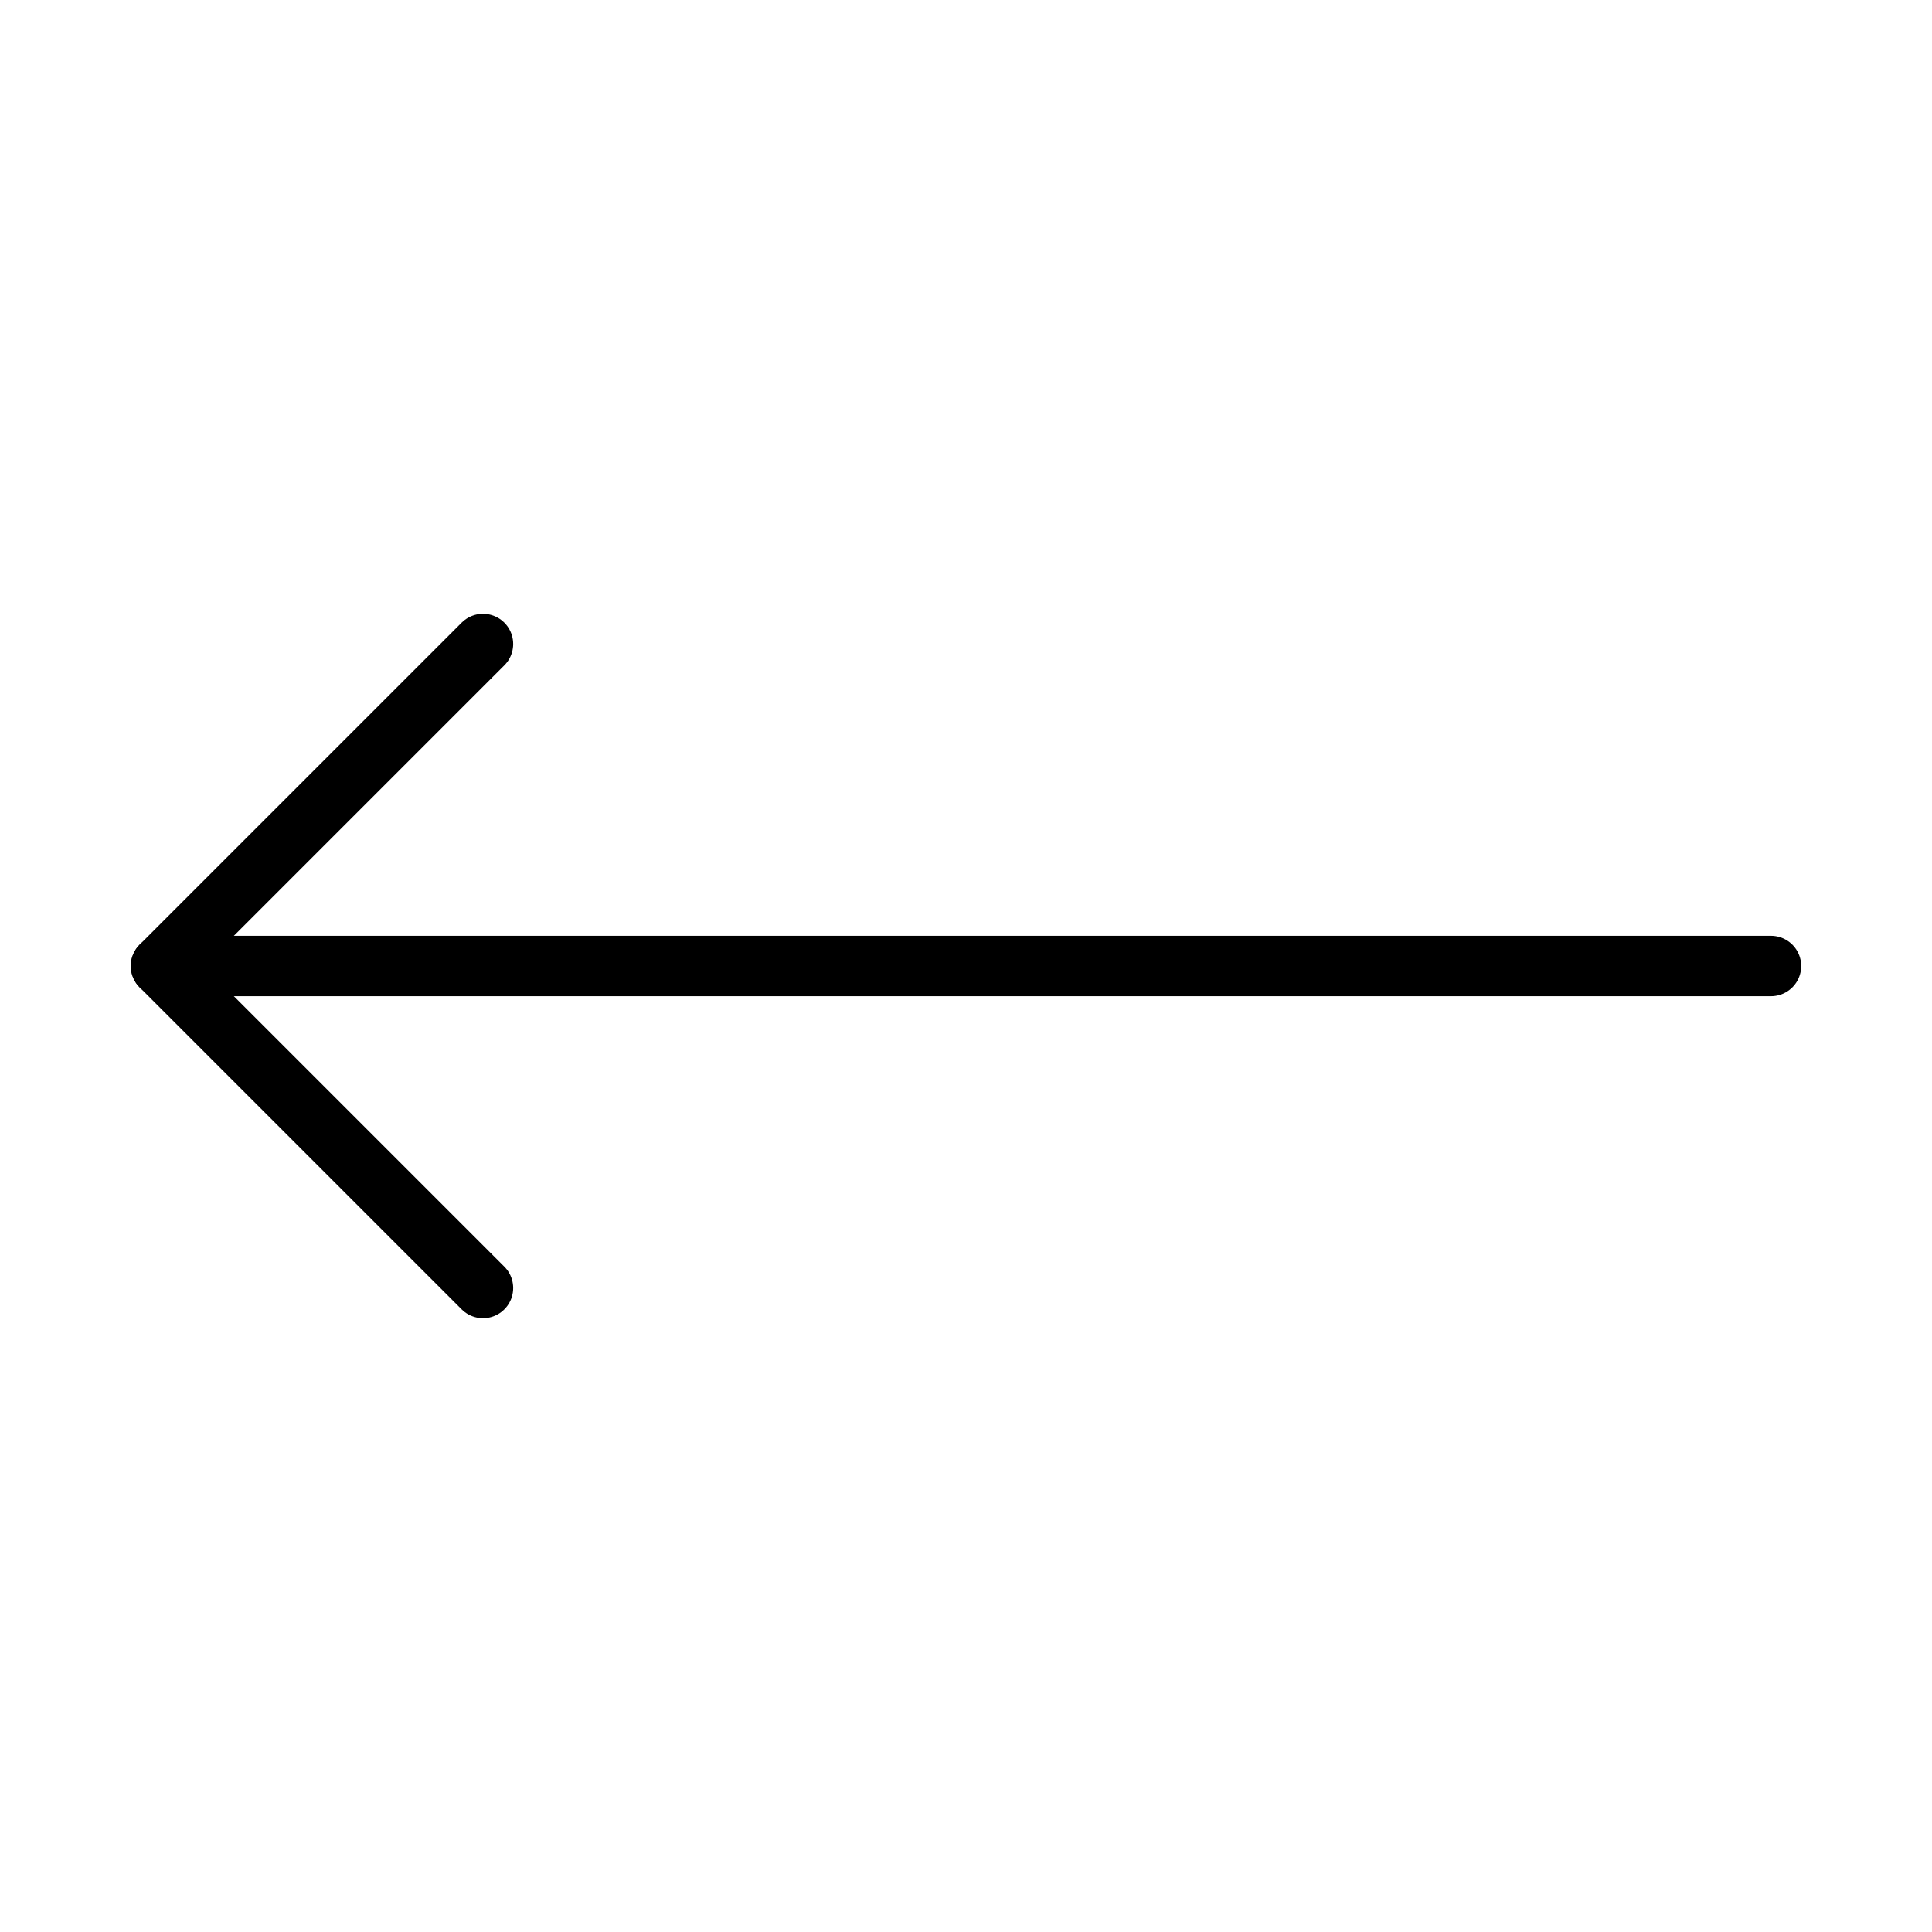
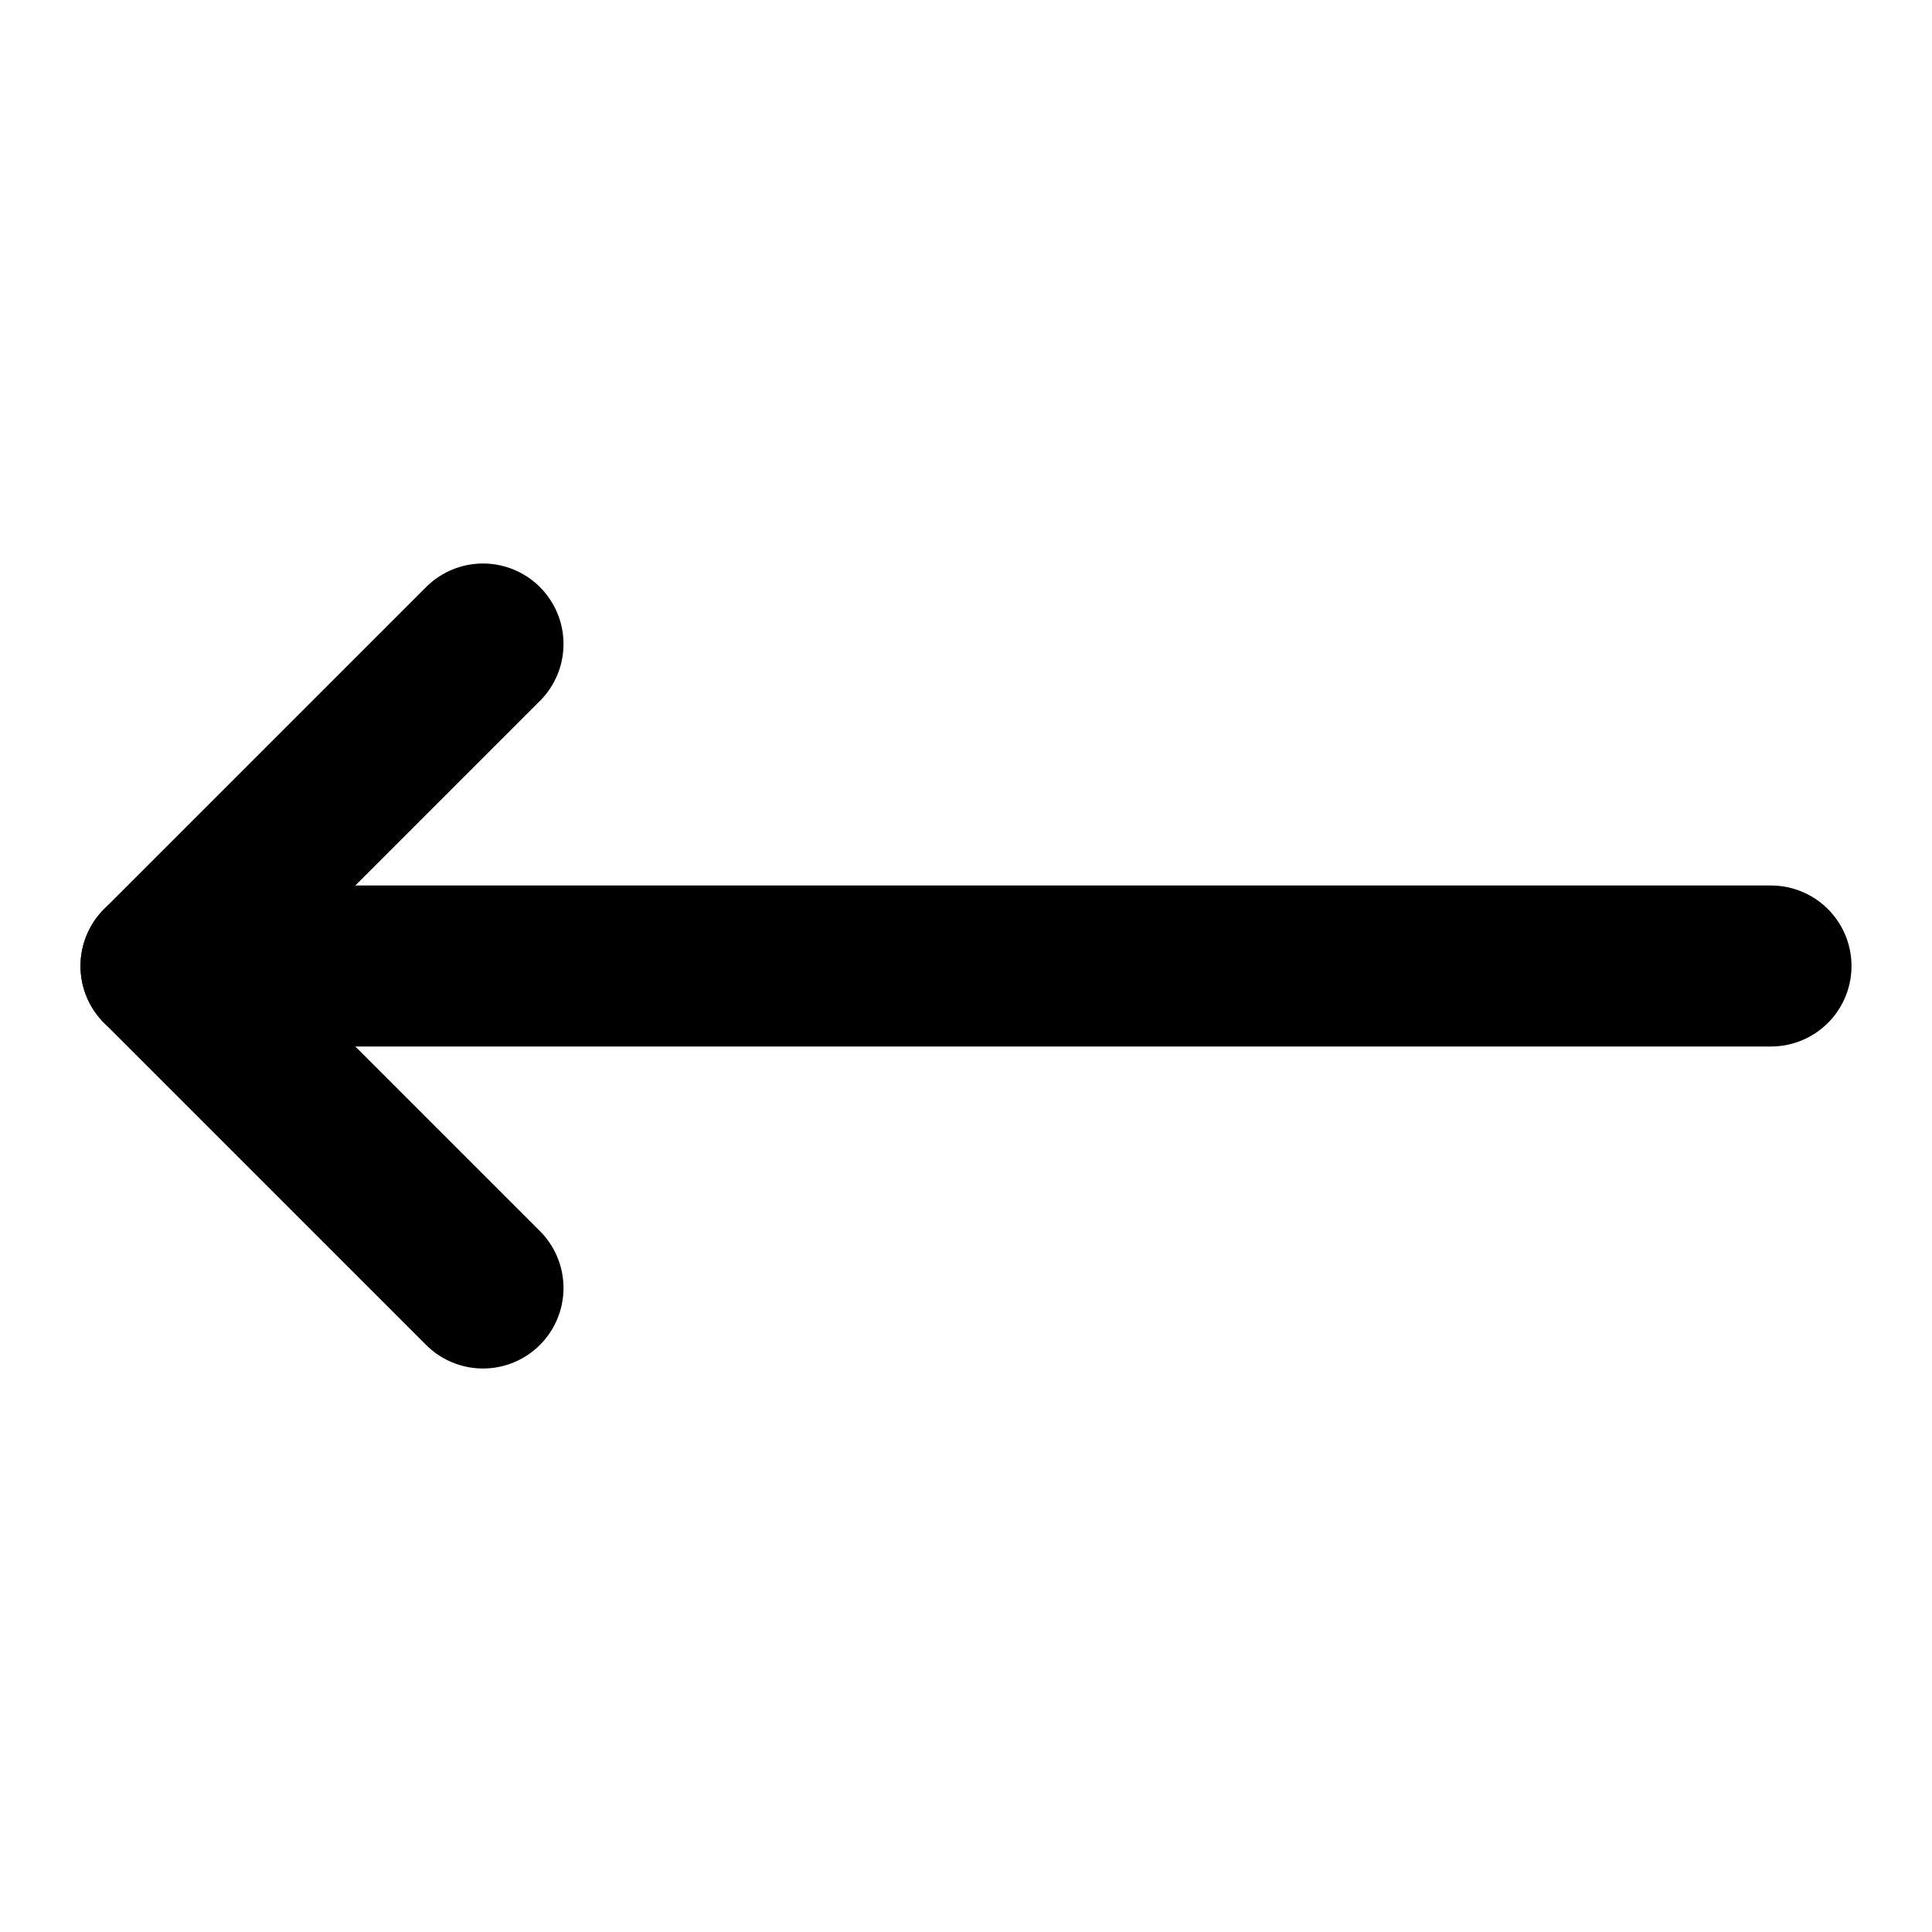
- <svg xmlns="http://www.w3.org/2000/svg" width="24" height="24" viewBox="0 0 24 24" fill="none" stroke="currentColor" stroke-width="0.75" stroke-linecap="round" stroke-linejoin="round" class="lucide lucide-move-left">
+ <svg xmlns="http://www.w3.org/2000/svg" width="28" height="28" viewBox="0 0 24 24" fill="none" stroke="currentColor" stroke-width="2" stroke-linecap="round" stroke-linejoin="round" class="lucide lucide-move-left">
  <path d="M6 8L2 12L6 16" />
  <path d="M2 12H22" />
</svg>
